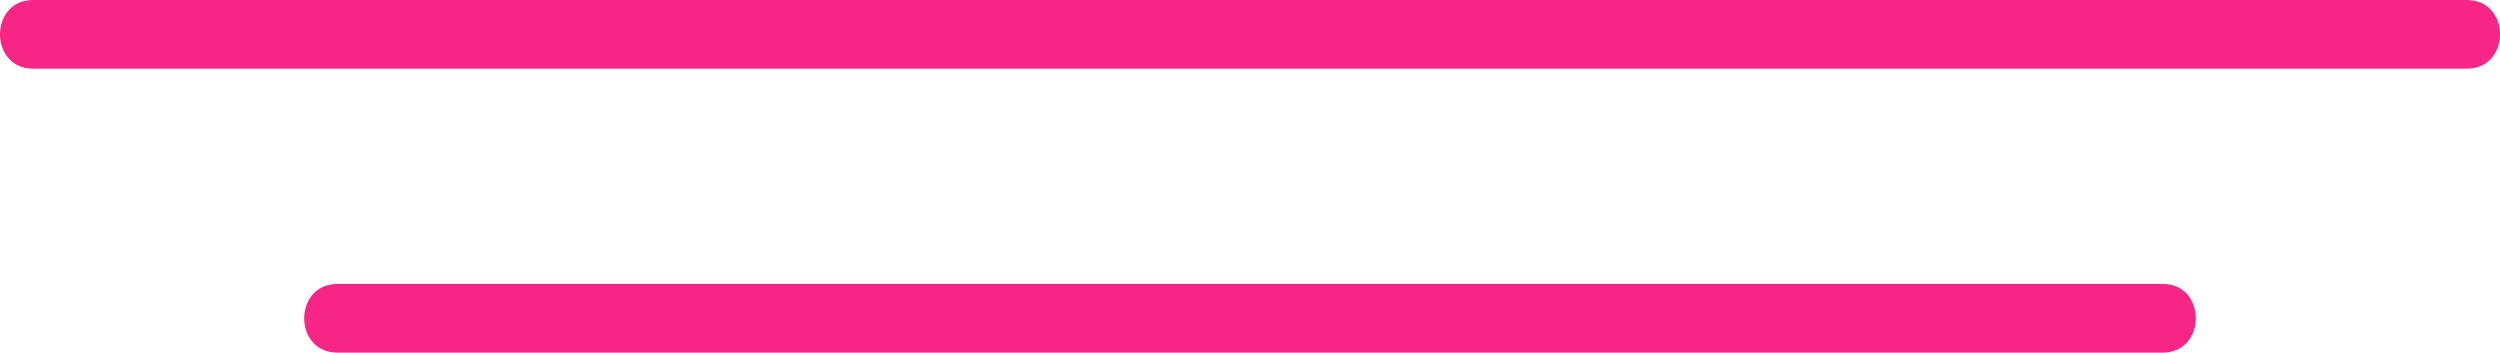
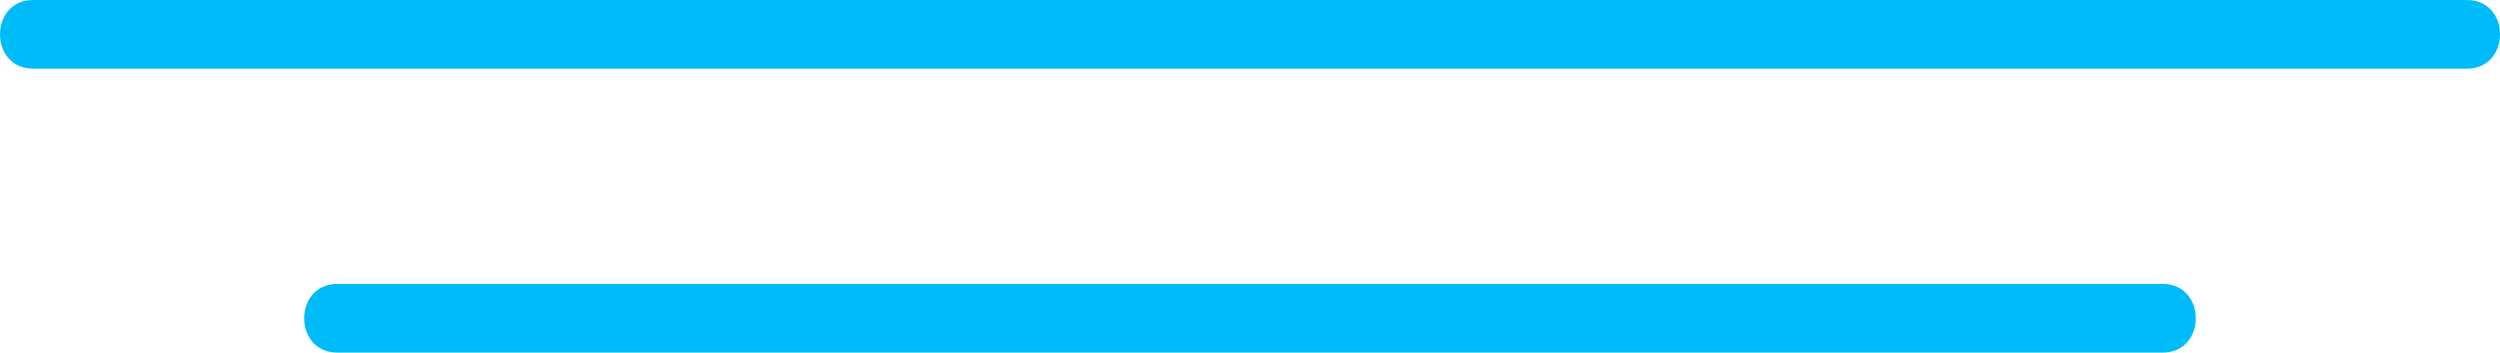
<svg xmlns="http://www.w3.org/2000/svg" width="54.614" height="7.703" viewBox="0 0 54.614 7.703" creator="Katerina Limpitsouni">
-   <path d="M.724,1.5H53.89c.965,0,.967-1.5,0-1.5H.724C-.241,0-.242,1.5,.724,1.5H.724Z" fill="#f72585" origin="undraw" />
-   <path d="M7.37,7.703H47.244c.965,0,.967-1.5,0-1.5H7.37c-.965,0-.967,1.5,0,1.5h0Z" fill="#f72585" />
+   <path d="M.724,1.5H53.89c.965,0,.967-1.5,0-1.5H.724C-.241,0-.242,1.5,.724,1.5H.724Z" fill="#00bbf9" origin="undraw" />
+   <path d="M7.37,7.703H47.244c.965,0,.967-1.5,0-1.5H7.37c-.965,0-.967,1.5,0,1.5h0Z" fill="#00bbf9" />
</svg>
